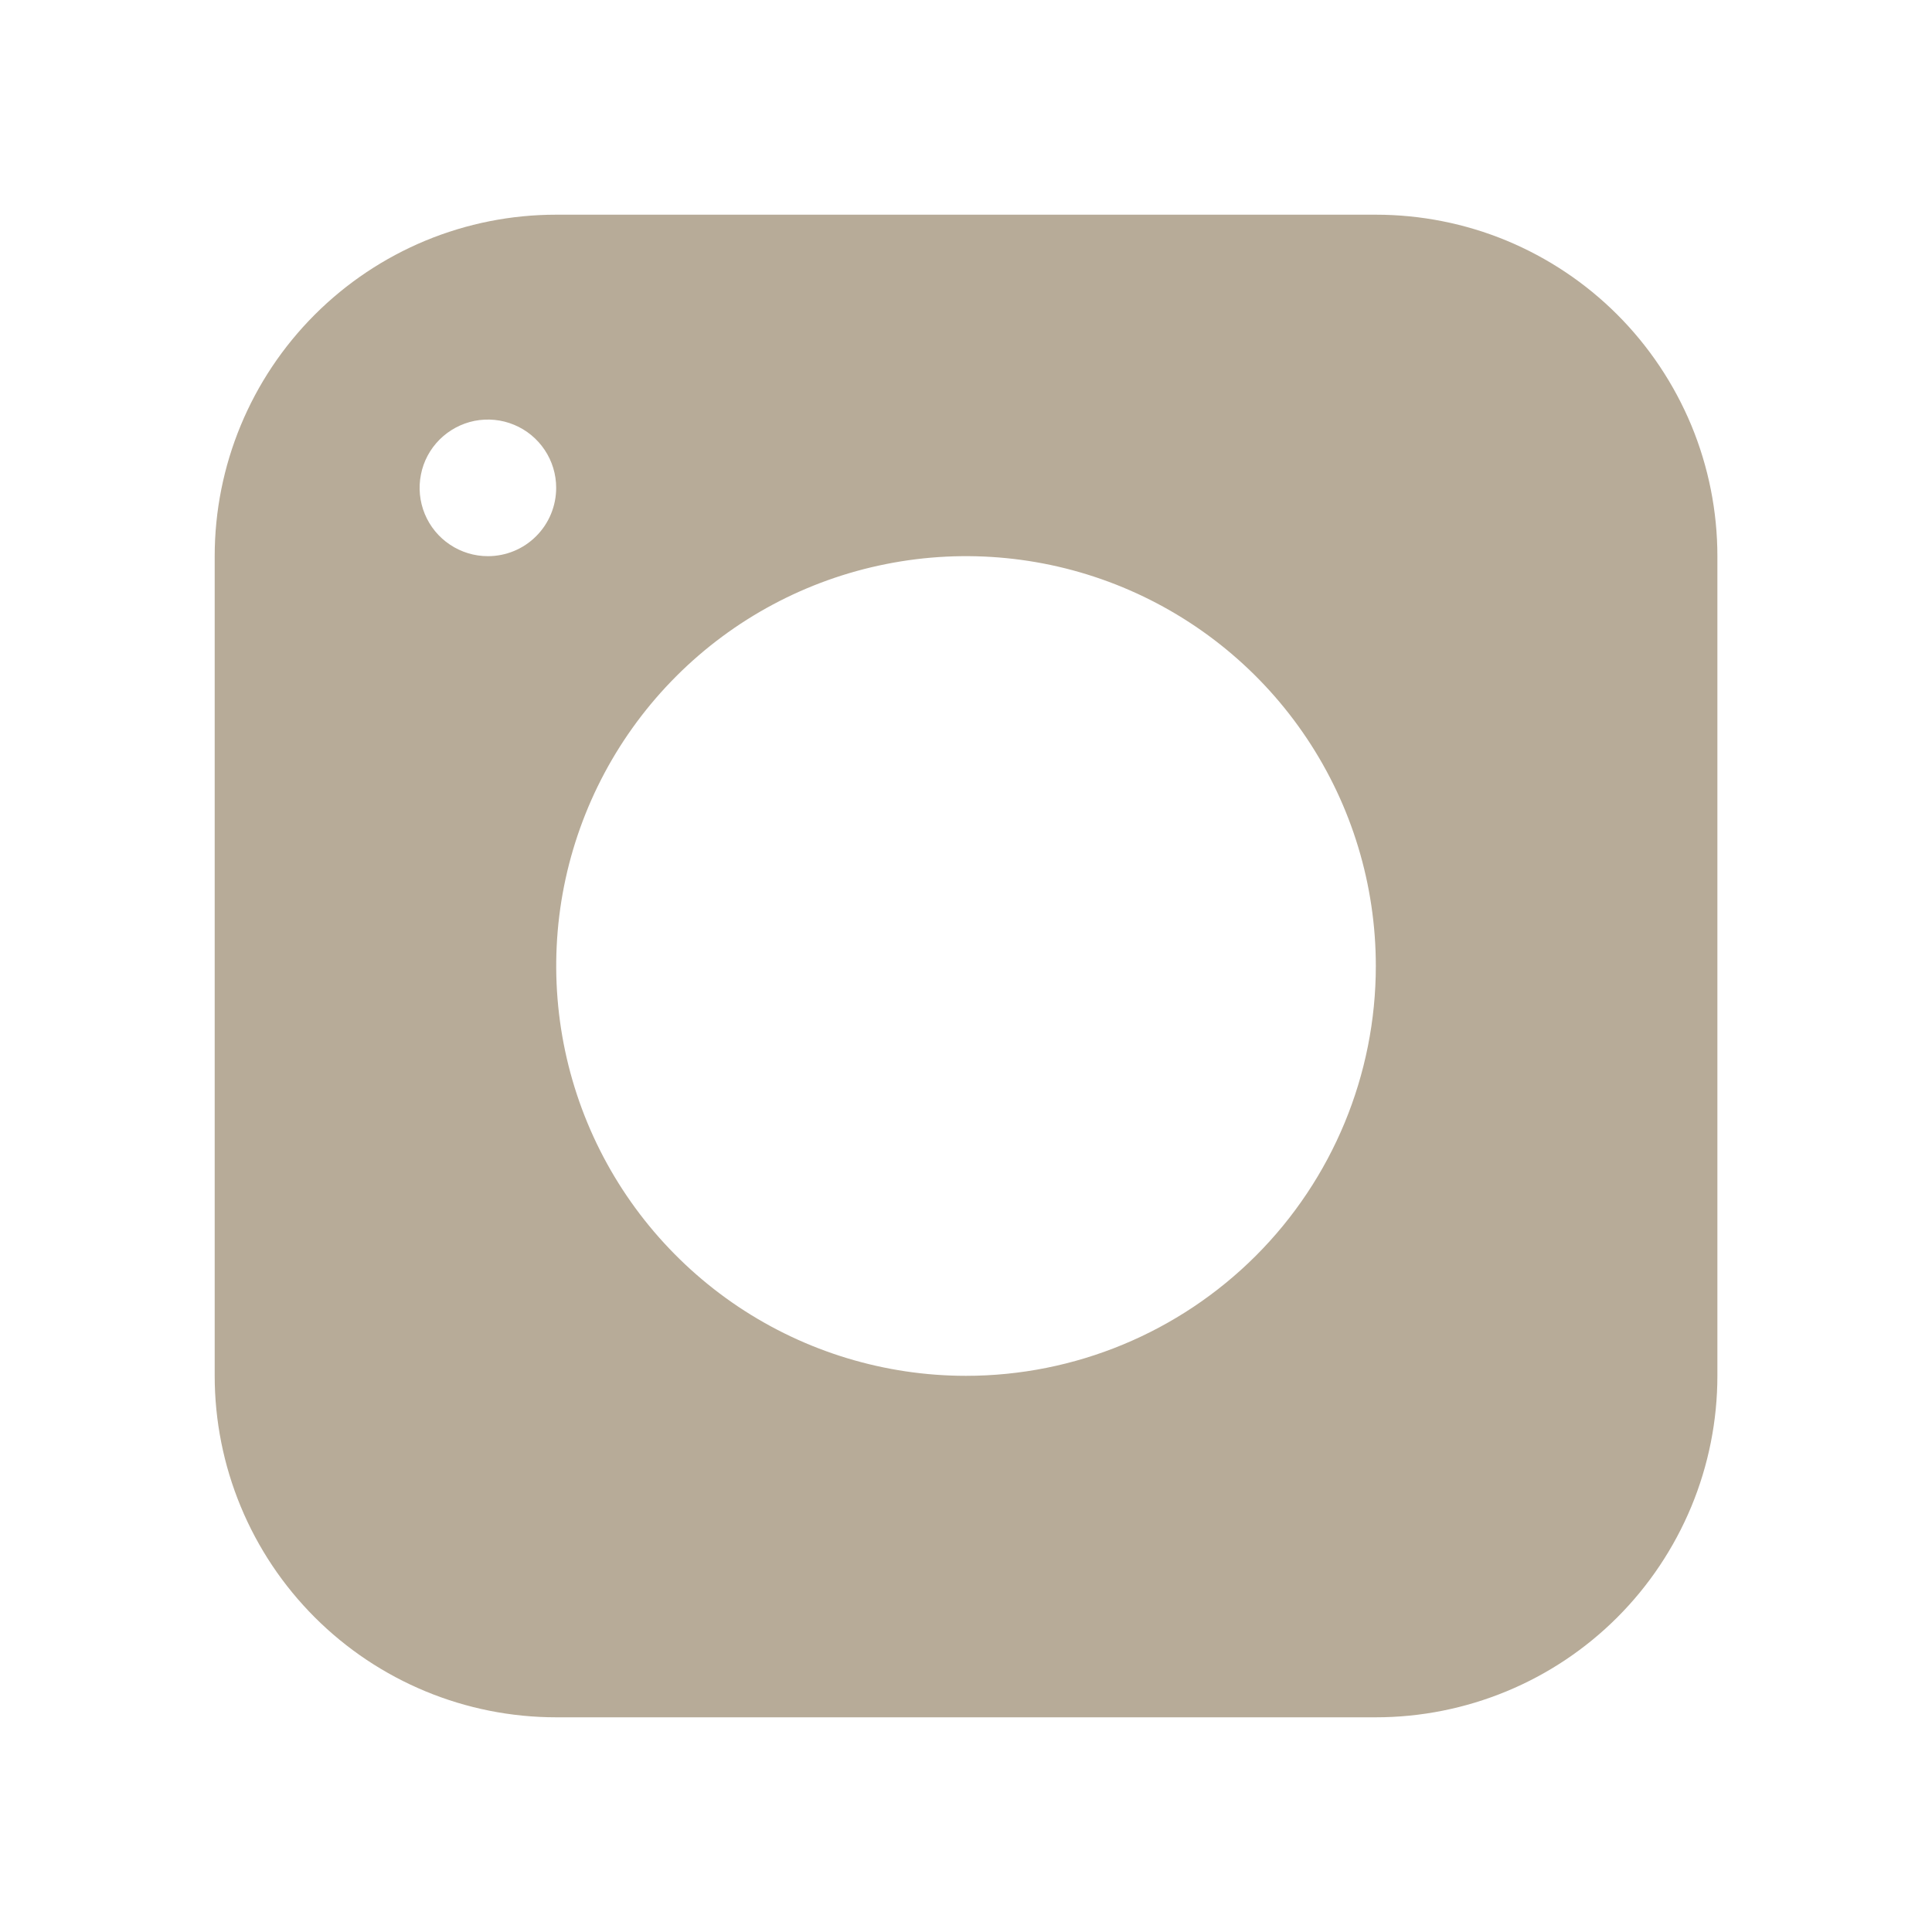
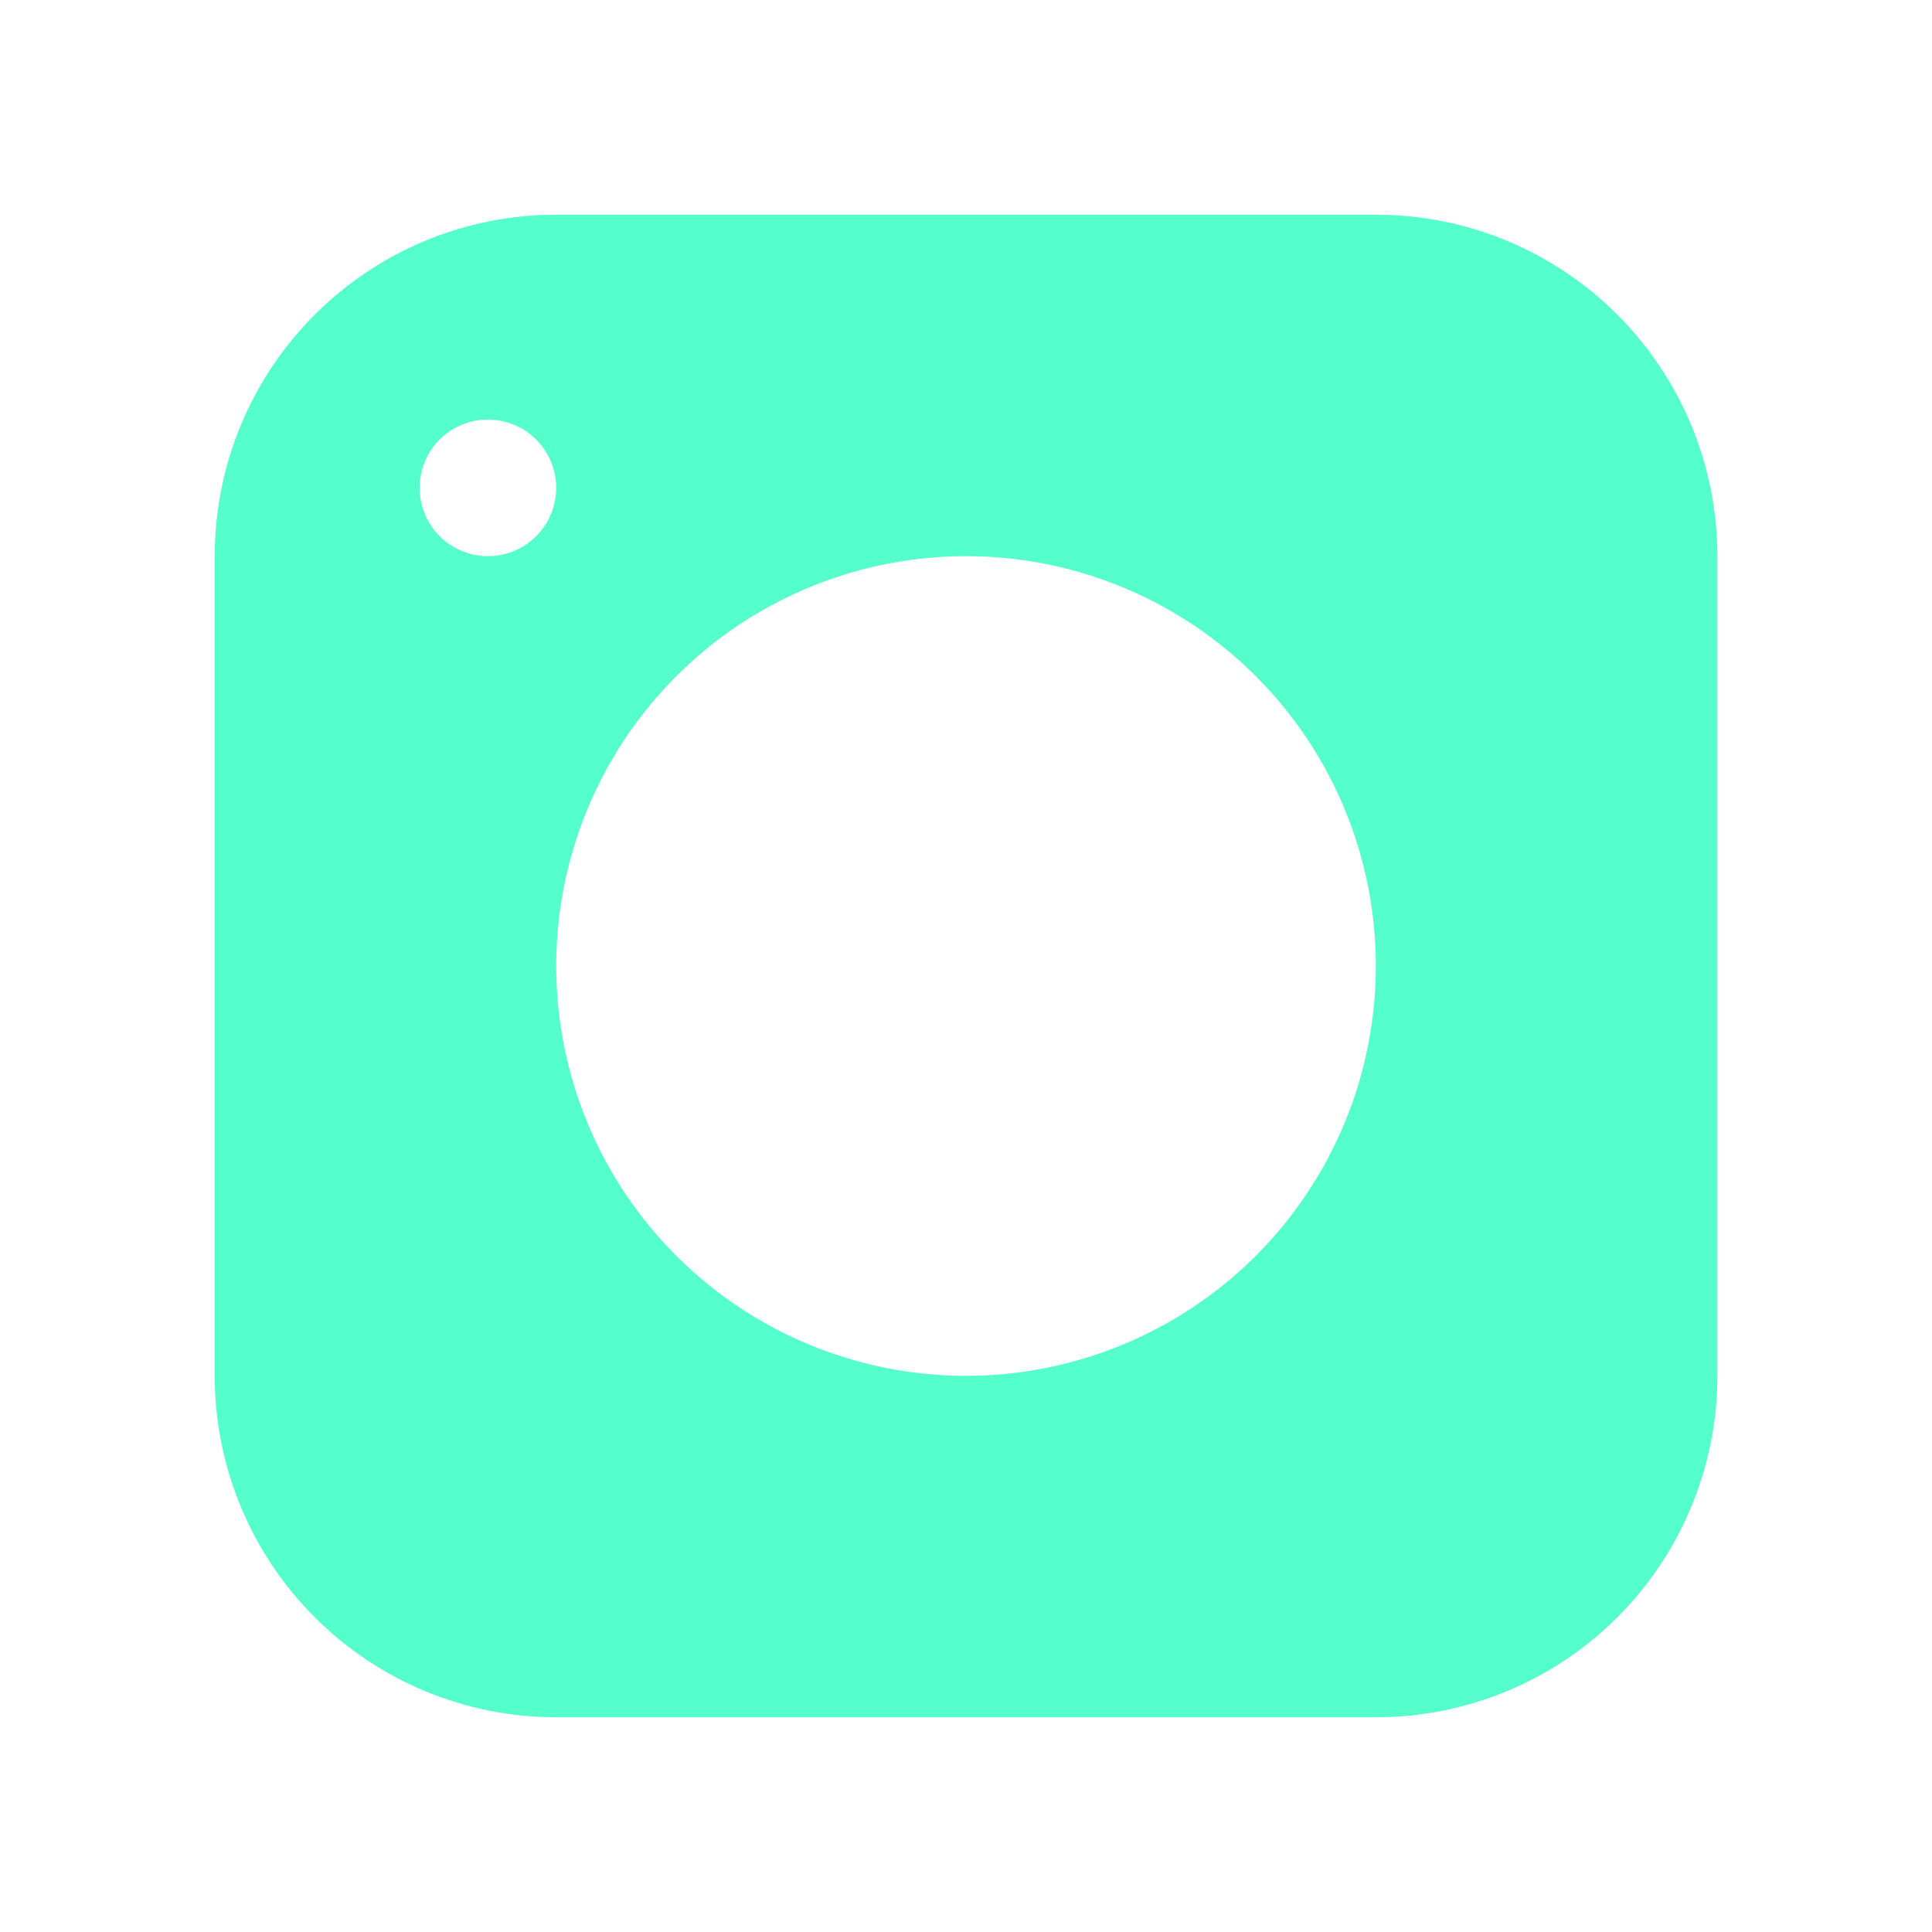
<svg xmlns="http://www.w3.org/2000/svg" width="24" height="24" viewBox="0 0 24 24" fill="none">
-   <path d="M17.091 2.667H6.909C6.352 2.667 5.801 2.776 5.286 2.989C4.771 3.203 4.304 3.515 3.91 3.909C3.114 4.705 2.667 5.784 2.667 6.909V17.091C2.667 17.648 2.777 18.2 2.99 18.714C3.203 19.229 3.516 19.697 3.91 20.091C4.705 20.886 5.784 21.333 6.909 21.333H17.091C17.648 21.333 18.2 21.223 18.715 21.01C19.23 20.797 19.697 20.485 20.091 20.091C20.485 19.697 20.797 19.229 21.011 18.714C21.224 18.2 21.334 17.648 21.334 17.091V6.909C21.334 6.352 21.224 5.8 21.011 5.285C20.797 4.771 20.485 4.303 20.091 3.909C19.697 3.515 19.23 3.203 18.715 2.989C18.2 2.776 17.648 2.667 17.091 2.667ZM6.061 6.909C5.893 6.909 5.729 6.859 5.59 6.766C5.45 6.673 5.341 6.54 5.277 6.385C5.213 6.23 5.196 6.059 5.229 5.895C5.261 5.73 5.342 5.579 5.461 5.46C5.58 5.342 5.731 5.261 5.895 5.228C6.06 5.196 6.231 5.212 6.386 5.277C6.541 5.341 6.673 5.45 6.766 5.589C6.86 5.729 6.909 5.893 6.909 6.06C6.909 6.285 6.82 6.501 6.661 6.66C6.502 6.82 6.286 6.909 6.061 6.909ZM12 17.091C10.993 17.091 10.009 16.792 9.172 16.233C8.335 15.673 7.682 14.878 7.297 13.948C6.912 13.018 6.811 11.994 7.007 11.007C7.204 10.019 7.689 9.112 8.401 8.4C9.112 7.688 10.02 7.203 11.007 7.007C11.995 6.81 13.018 6.911 13.948 7.296C14.879 7.682 15.674 8.334 16.233 9.171C16.793 10.009 17.091 10.993 17.091 12C17.091 13.35 16.555 14.645 15.6 15.6C14.645 16.554 13.351 17.091 12 17.091Z" fill="#B7AB98" />
+   <path d="M17.091 2.667H6.909C6.352 2.667 5.801 2.776 5.286 2.989C4.771 3.203 4.304 3.515 3.91 3.909C3.114 4.705 2.667 5.784 2.667 6.909V17.091C2.667 17.648 2.777 18.2 2.99 18.714C3.203 19.229 3.516 19.697 3.91 20.091C4.705 20.886 5.784 21.333 6.909 21.333H17.091C17.648 21.333 18.2 21.223 18.715 21.01C19.23 20.797 19.697 20.485 20.091 20.091C20.485 19.697 20.797 19.229 21.011 18.714C21.224 18.2 21.334 17.648 21.334 17.091V6.909C21.334 6.352 21.224 5.8 21.011 5.285C20.797 4.771 20.485 4.303 20.091 3.909C19.697 3.515 19.23 3.203 18.715 2.989C18.2 2.776 17.648 2.667 17.091 2.667ZM6.061 6.909C5.893 6.909 5.729 6.859 5.59 6.766C5.45 6.673 5.341 6.54 5.277 6.385C5.213 6.23 5.196 6.059 5.229 5.895C5.261 5.73 5.342 5.579 5.461 5.46C5.58 5.342 5.731 5.261 5.895 5.228C6.06 5.196 6.231 5.212 6.386 5.277C6.541 5.341 6.673 5.45 6.766 5.589C6.86 5.729 6.909 5.893 6.909 6.06C6.909 6.285 6.82 6.501 6.661 6.66C6.502 6.82 6.286 6.909 6.061 6.909ZM12 17.091C10.993 17.091 10.009 16.792 9.172 16.233C8.335 15.673 7.682 14.878 7.297 13.948C6.912 13.018 6.811 11.994 7.007 11.007C7.204 10.019 7.689 9.112 8.401 8.4C9.112 7.688 10.02 7.203 11.007 7.007C11.995 6.81 13.018 6.911 13.948 7.296C14.879 7.682 15.674 8.334 16.233 9.171C16.793 10.009 17.091 10.993 17.091 12C17.091 13.35 16.555 14.645 15.6 15.6C14.645 16.554 13.351 17.091 12 17.091Z" fill="#55ffcc" />
</svg>
